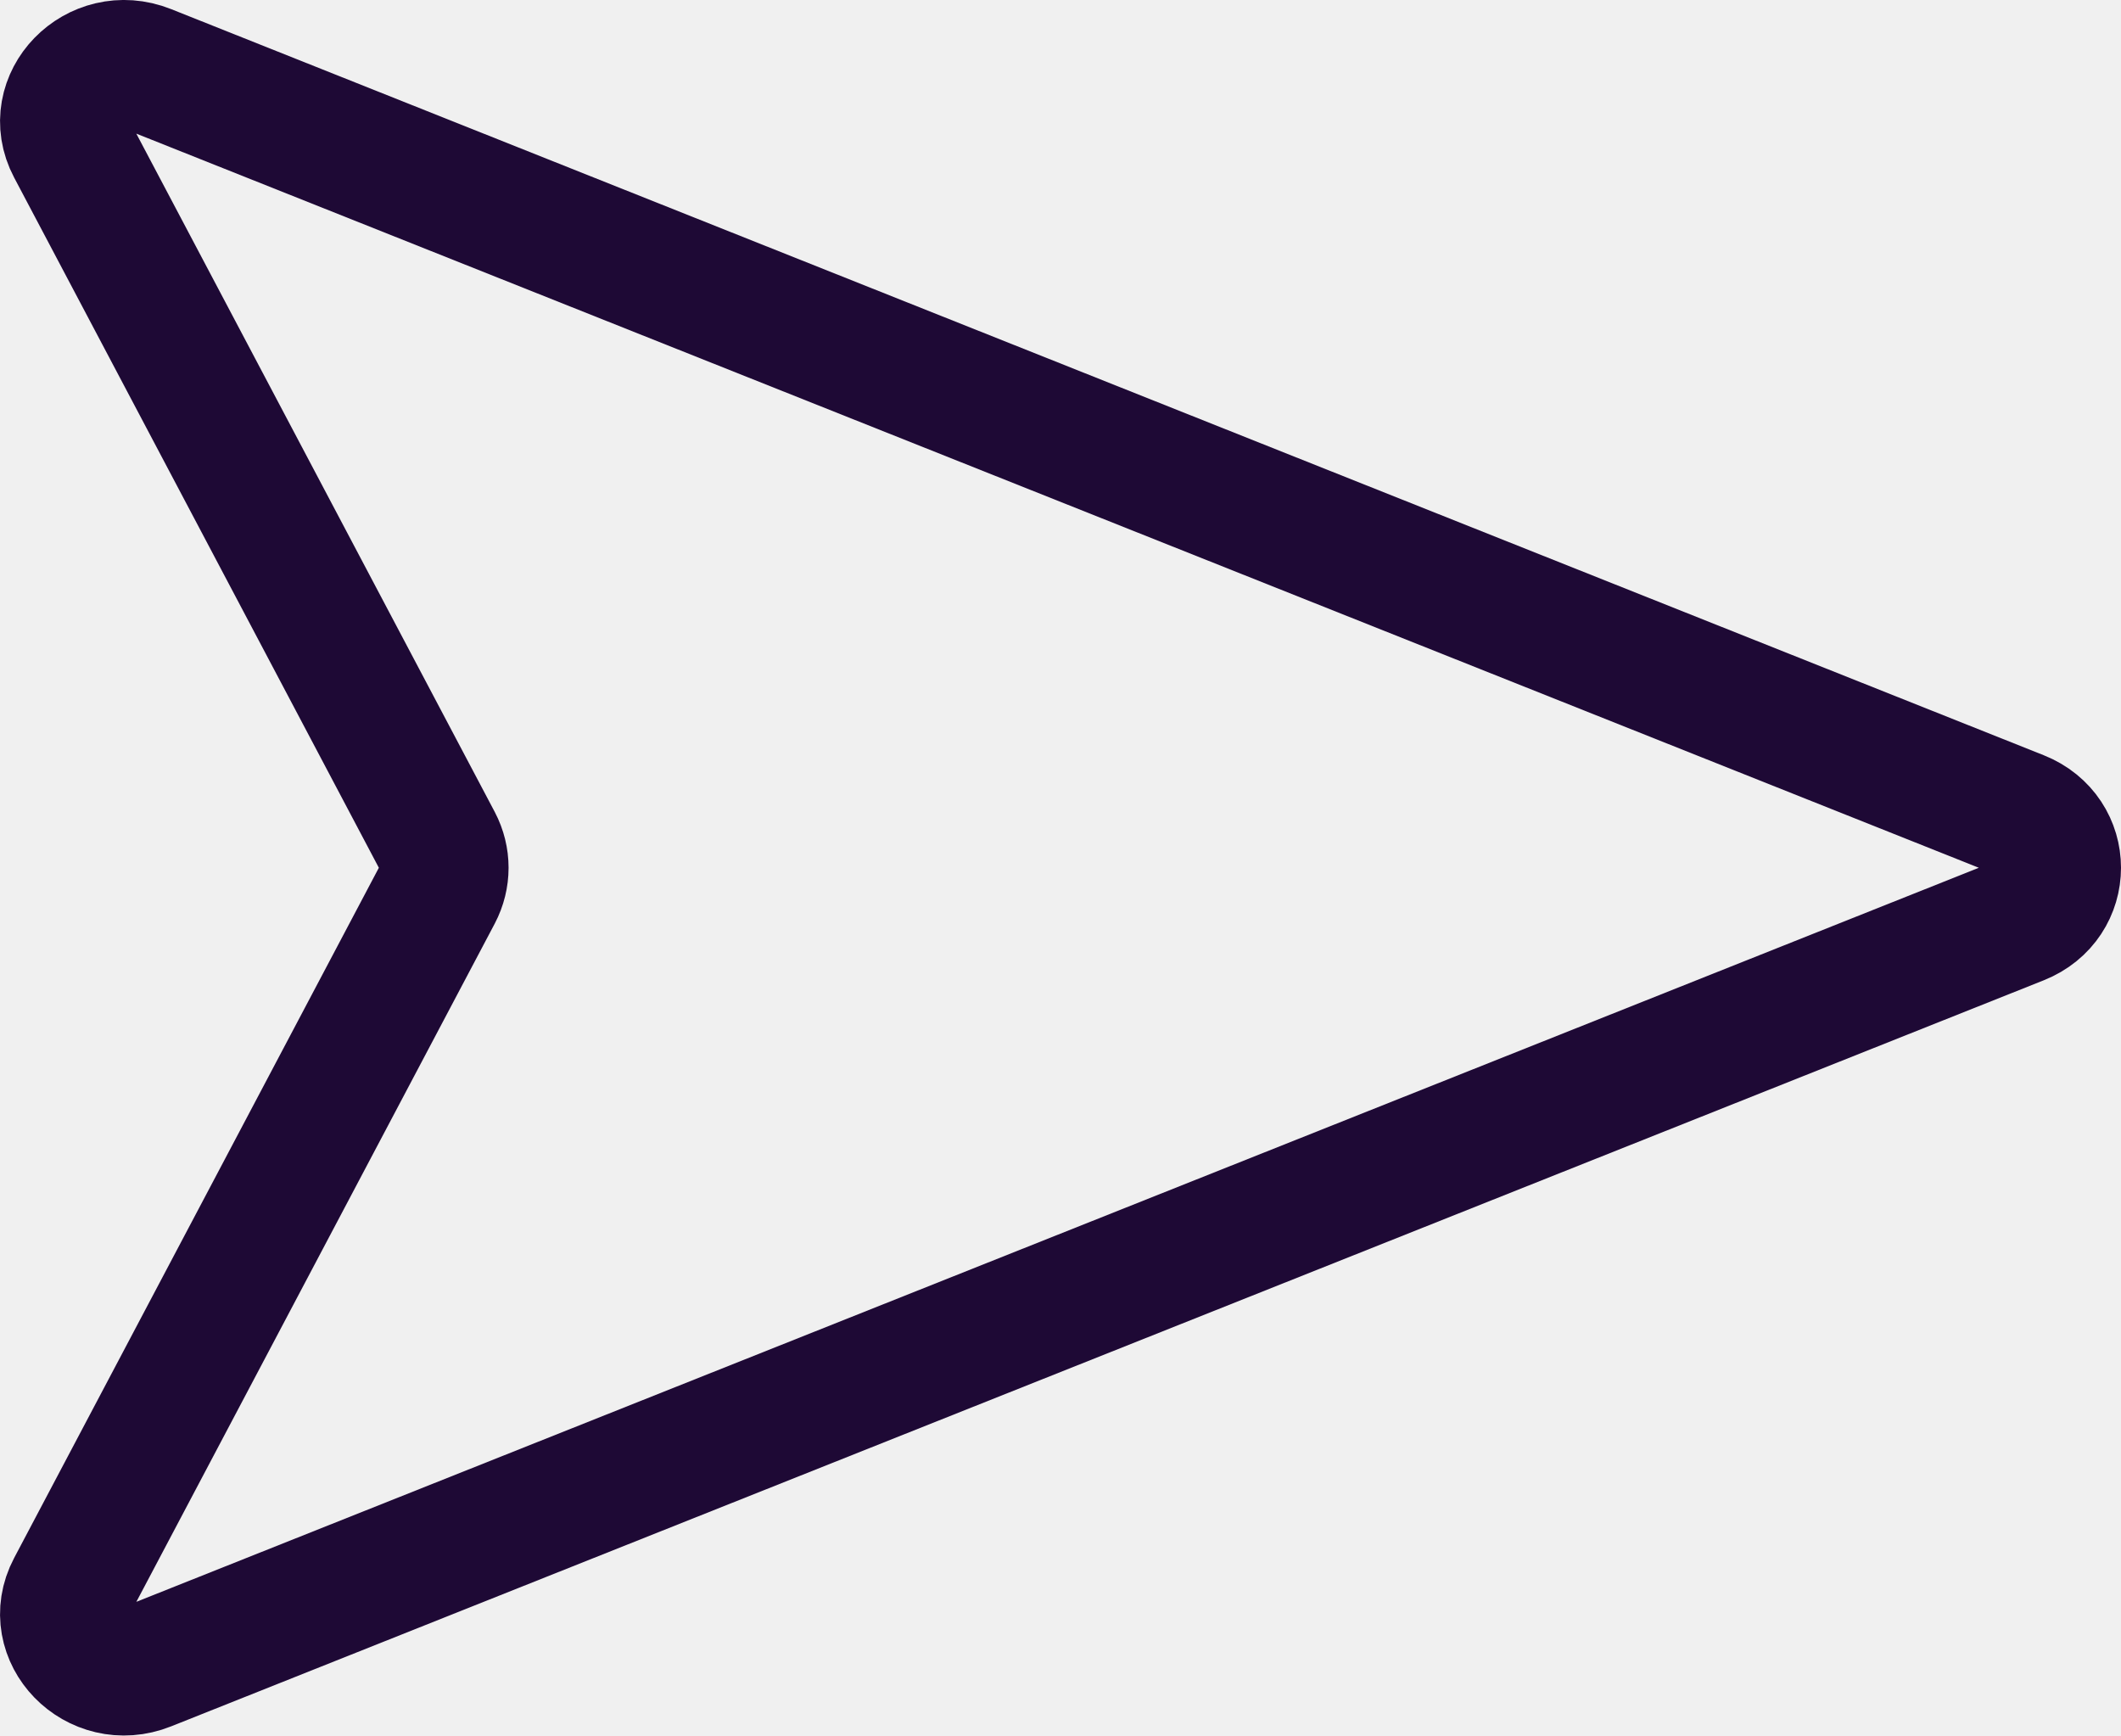
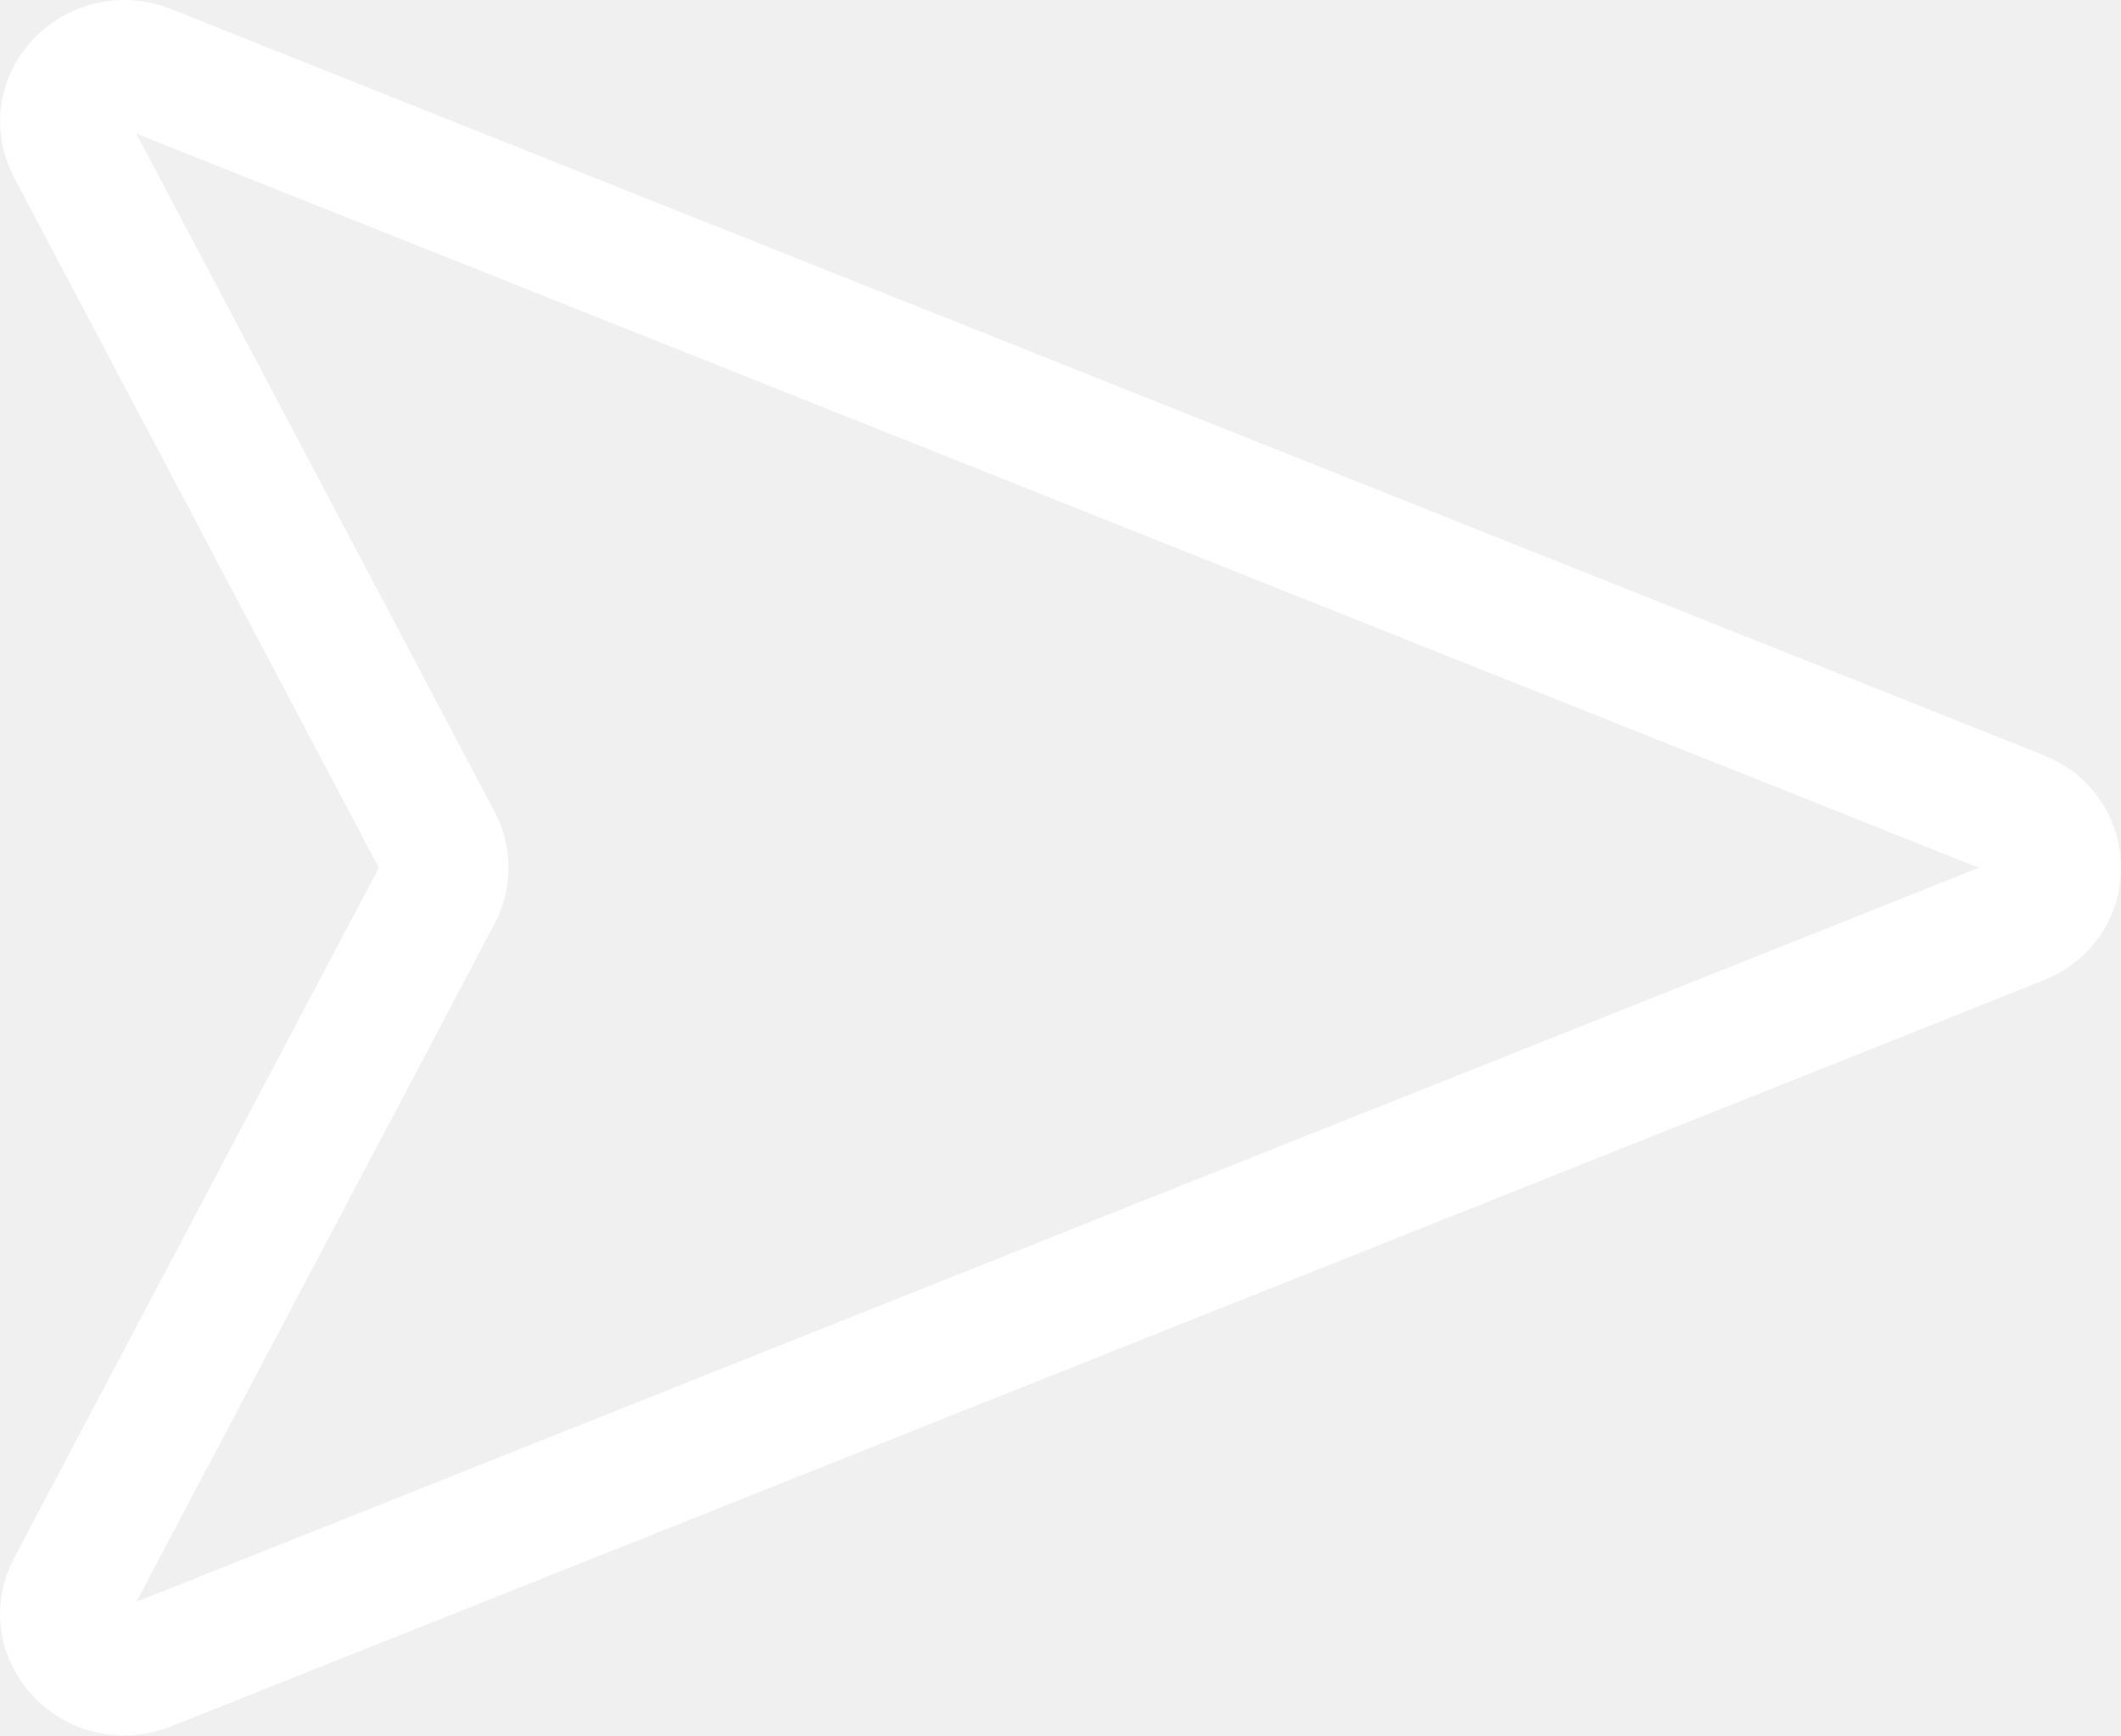
<svg xmlns="http://www.w3.org/2000/svg" width="33" height="27" viewBox="0 0 33 27" fill="none">
-   <path d="M31.427 12.678C32.191 12.982 32.191 14.018 31.427 14.322L2.293 25.928C1.495 26.247 0.714 25.443 1.104 24.705L6.813 13.902C6.946 13.649 6.946 13.351 6.813 13.098L1.104 2.295C0.714 1.557 1.495 0.753 2.293 1.071L31.427 12.678Z" stroke="#1E0935" stroke-width="2" stroke-linecap="round" stroke-linejoin="round" />
+   <path d="M31.427 12.678C32.191 12.982 32.191 14.018 31.427 14.322L2.293 25.928C1.495 26.247 0.714 25.443 1.104 24.705L6.813 13.902C6.946 13.649 6.946 13.351 6.813 13.098L1.104 2.295C0.714 1.557 1.495 0.753 2.293 1.071L31.427 12.678Z" stroke="#FFFFFF" stroke-width="2" stroke-linecap="round" stroke-linejoin="round" />
</svg>
